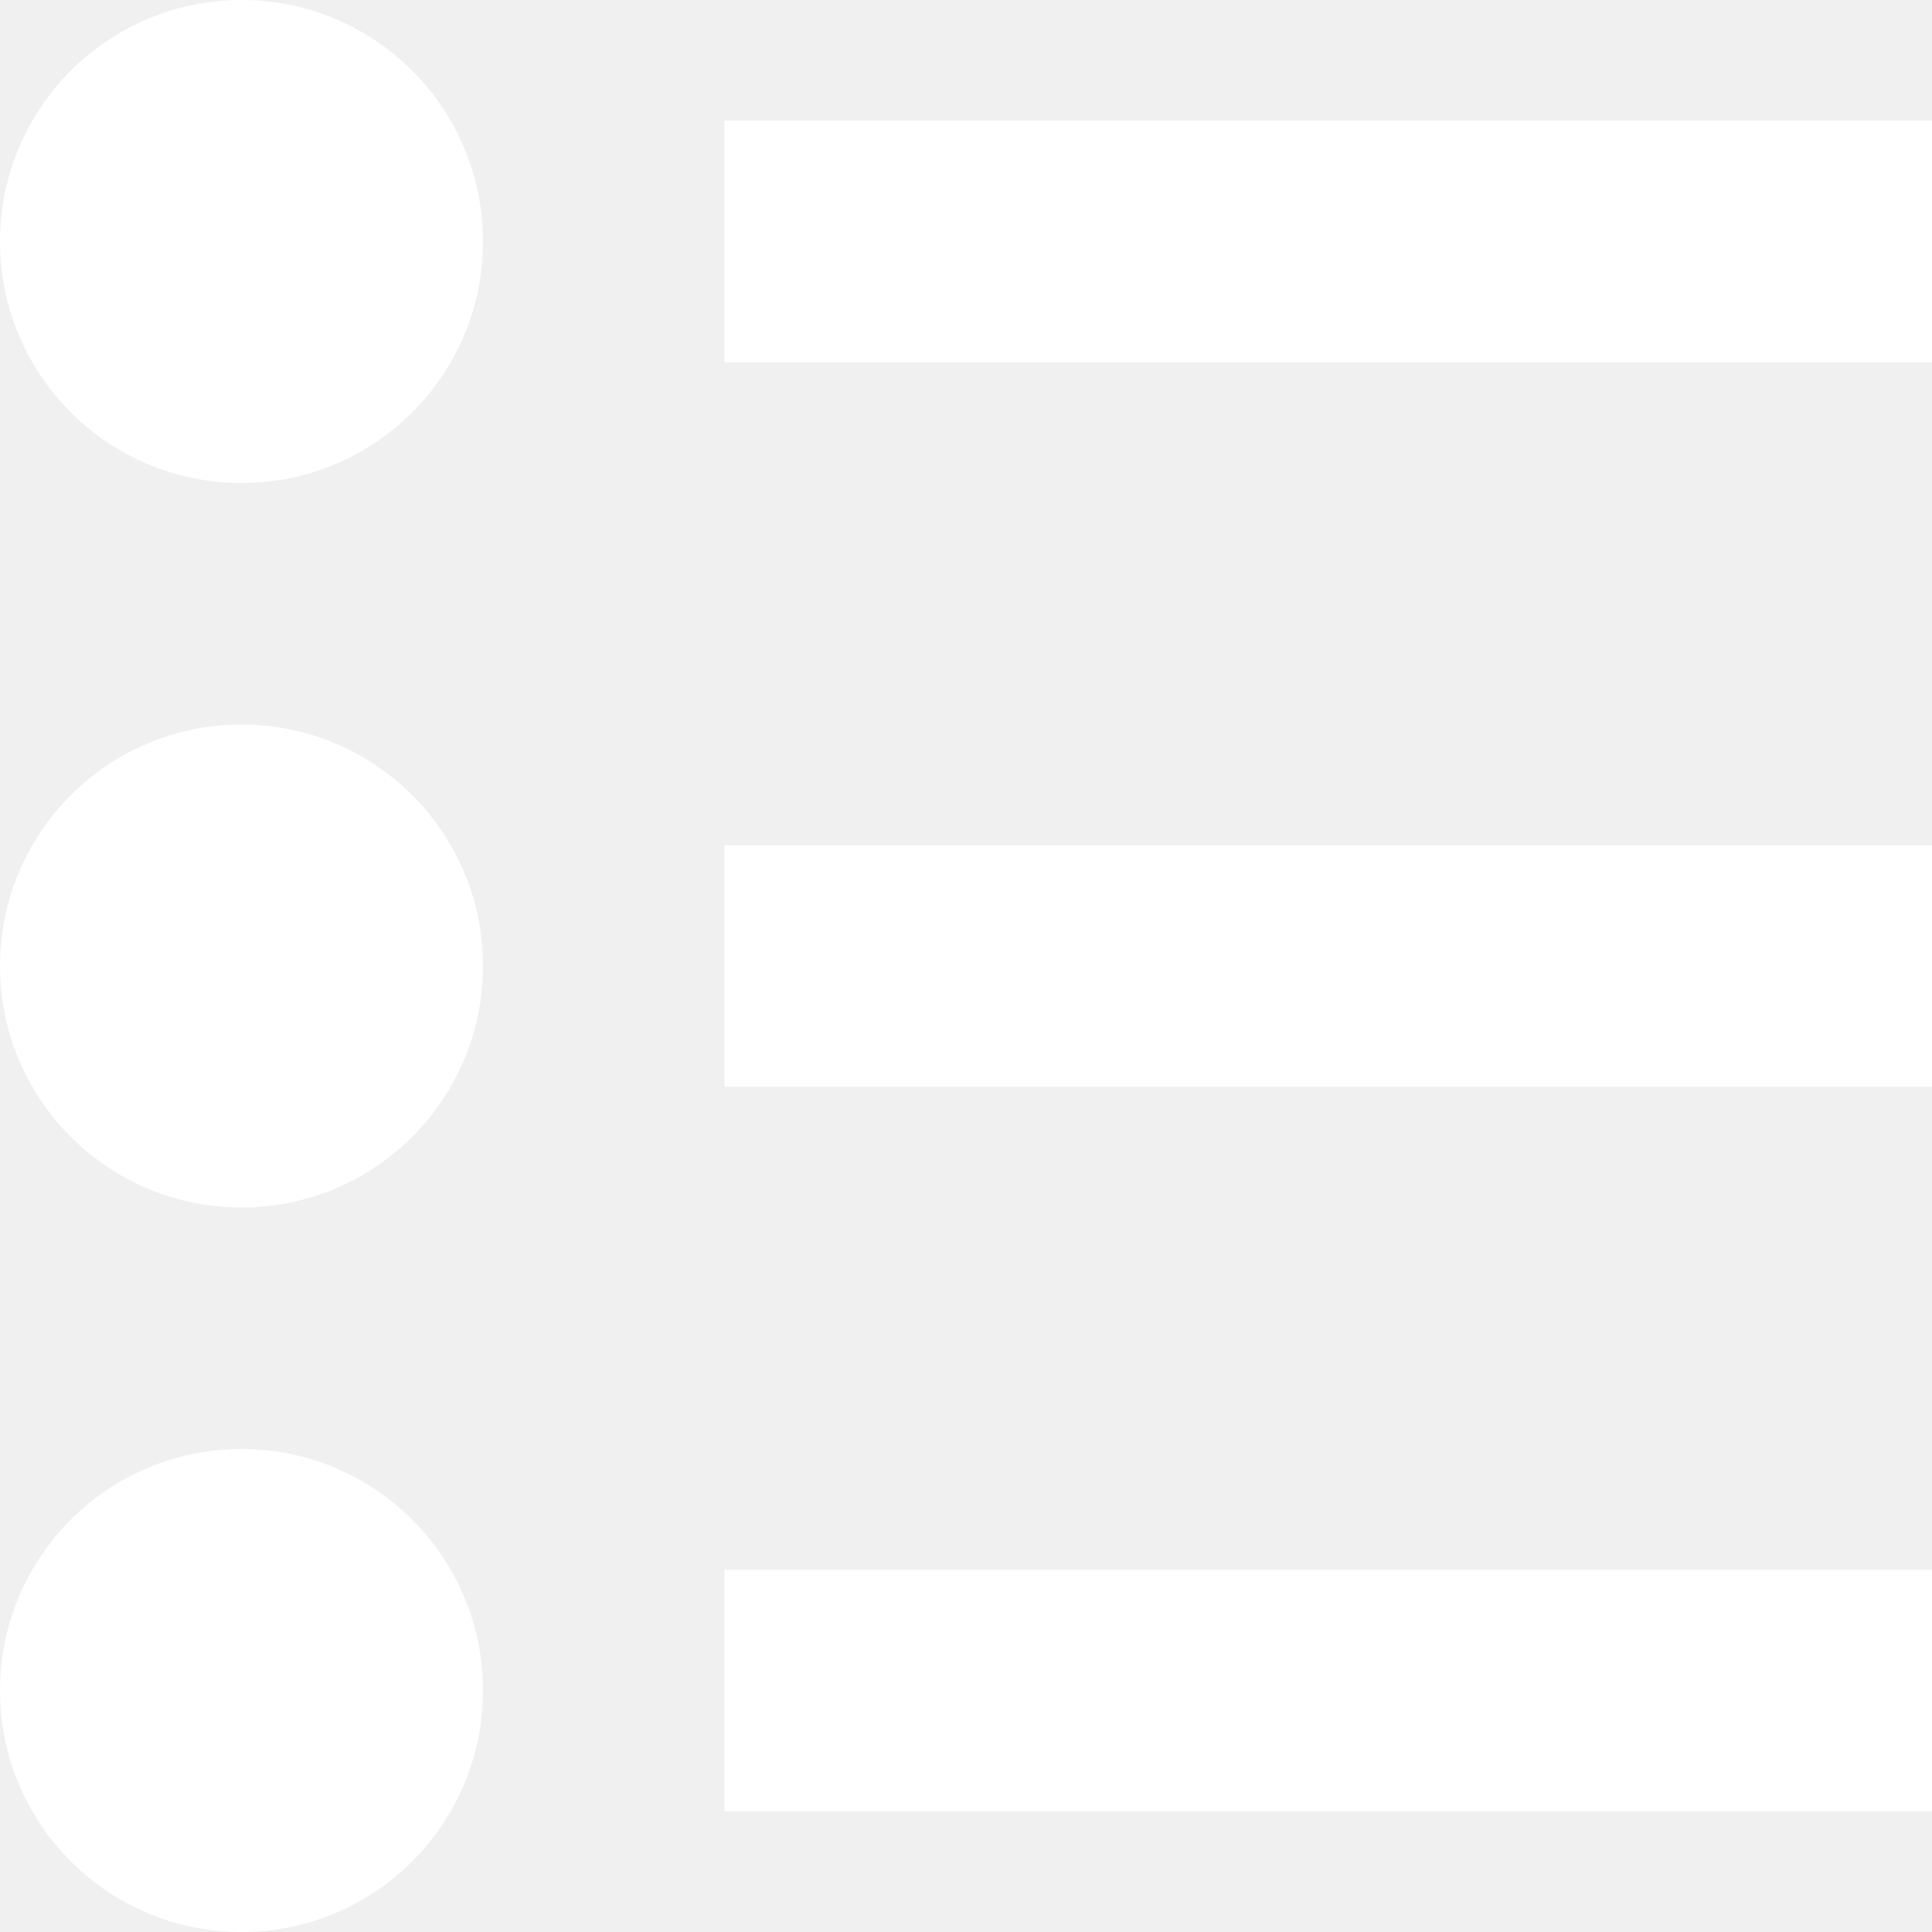
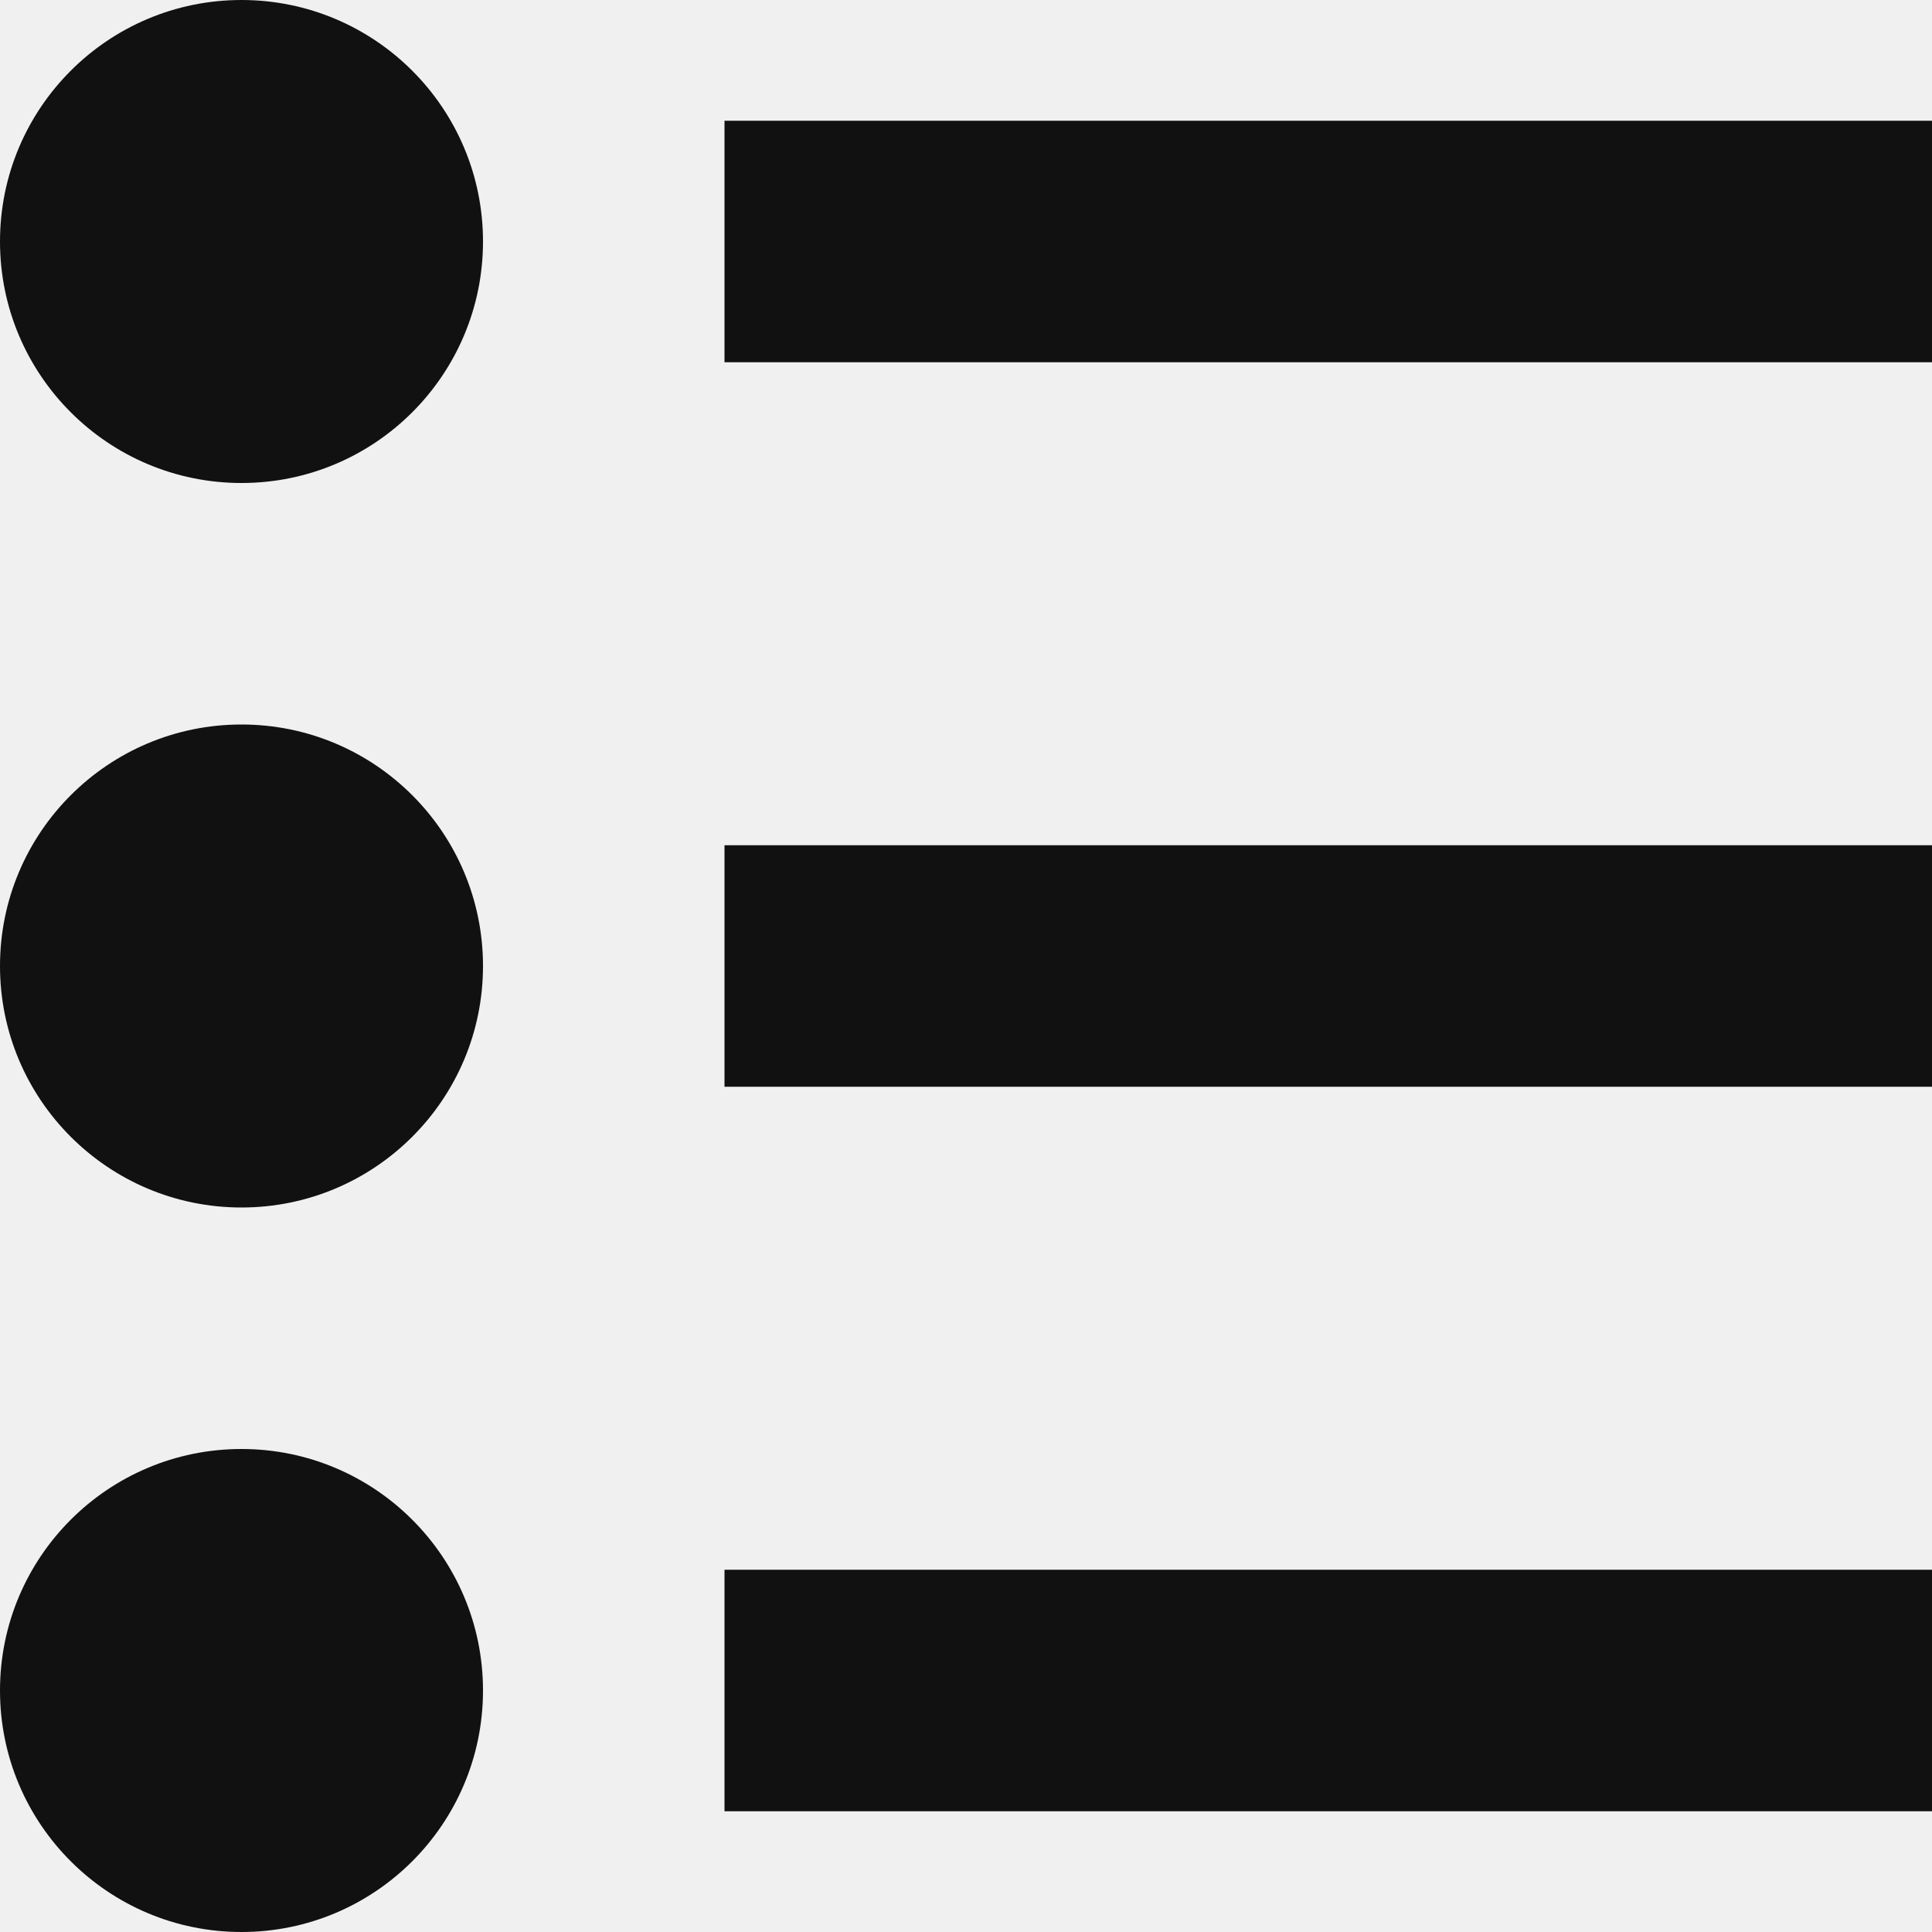
- <svg xmlns="http://www.w3.org/2000/svg" id="bullet-list-67" width="16" height="16" viewBox="0 0 16 16">
-   <circle id="Ellipse_54" data-name="Ellipse 54" cx="2" cy="2" r="2" fill="#fff" />
-   <rect id="Rectangle_68" data-name="Rectangle 68" width="10" height="2" transform="translate(6 1)" fill="#fff" />
-   <circle id="Ellipse_55" data-name="Ellipse 55" cx="2" cy="2" r="2" transform="translate(0 6)" fill="#fff" />
-   <rect id="Rectangle_69" data-name="Rectangle 69" width="10" height="2" transform="translate(6 7)" fill="#fff" />
-   <circle id="Ellipse_56" data-name="Ellipse 56" cx="2" cy="2" r="2" transform="translate(0 12)" fill="#fff" />
-   <rect id="Rectangle_70" data-name="Rectangle 70" width="10" height="2" transform="translate(6 13)" fill="#fff" />
+ <svg xmlns="http://www.w3.org/2000/svg" class="svg__bullet-list" id="bullet-list-67" width="16" height="16" viewBox="0 0 16 16">
+   <circle id="Ellipse_54" data-name="Ellipse 54" cx="2" cy="2" r="2" fill="#111" />
+   <rect id="Rectangle_68" data-name="Rectangle 68" width="10" height="2" transform="translate(6 1)" fill="#111" />
+   <circle id="Ellipse_55" data-name="Ellipse 55" cx="2" cy="2" r="2" transform="translate(0 6)" fill="#111" />
+   <rect id="Rectangle_69" data-name="Rectangle 69" width="10" height="2" transform="translate(6 7)" fill="#111" />
+   <circle id="Ellipse_56" data-name="Ellipse 56" cx="2" cy="2" r="2" transform="translate(0 12)" fill="#111" />
+   <rect id="Rectangle_70" data-name="Rectangle 70" width="10" height="2" transform="translate(6 13)" fill="#111" />
</svg>
